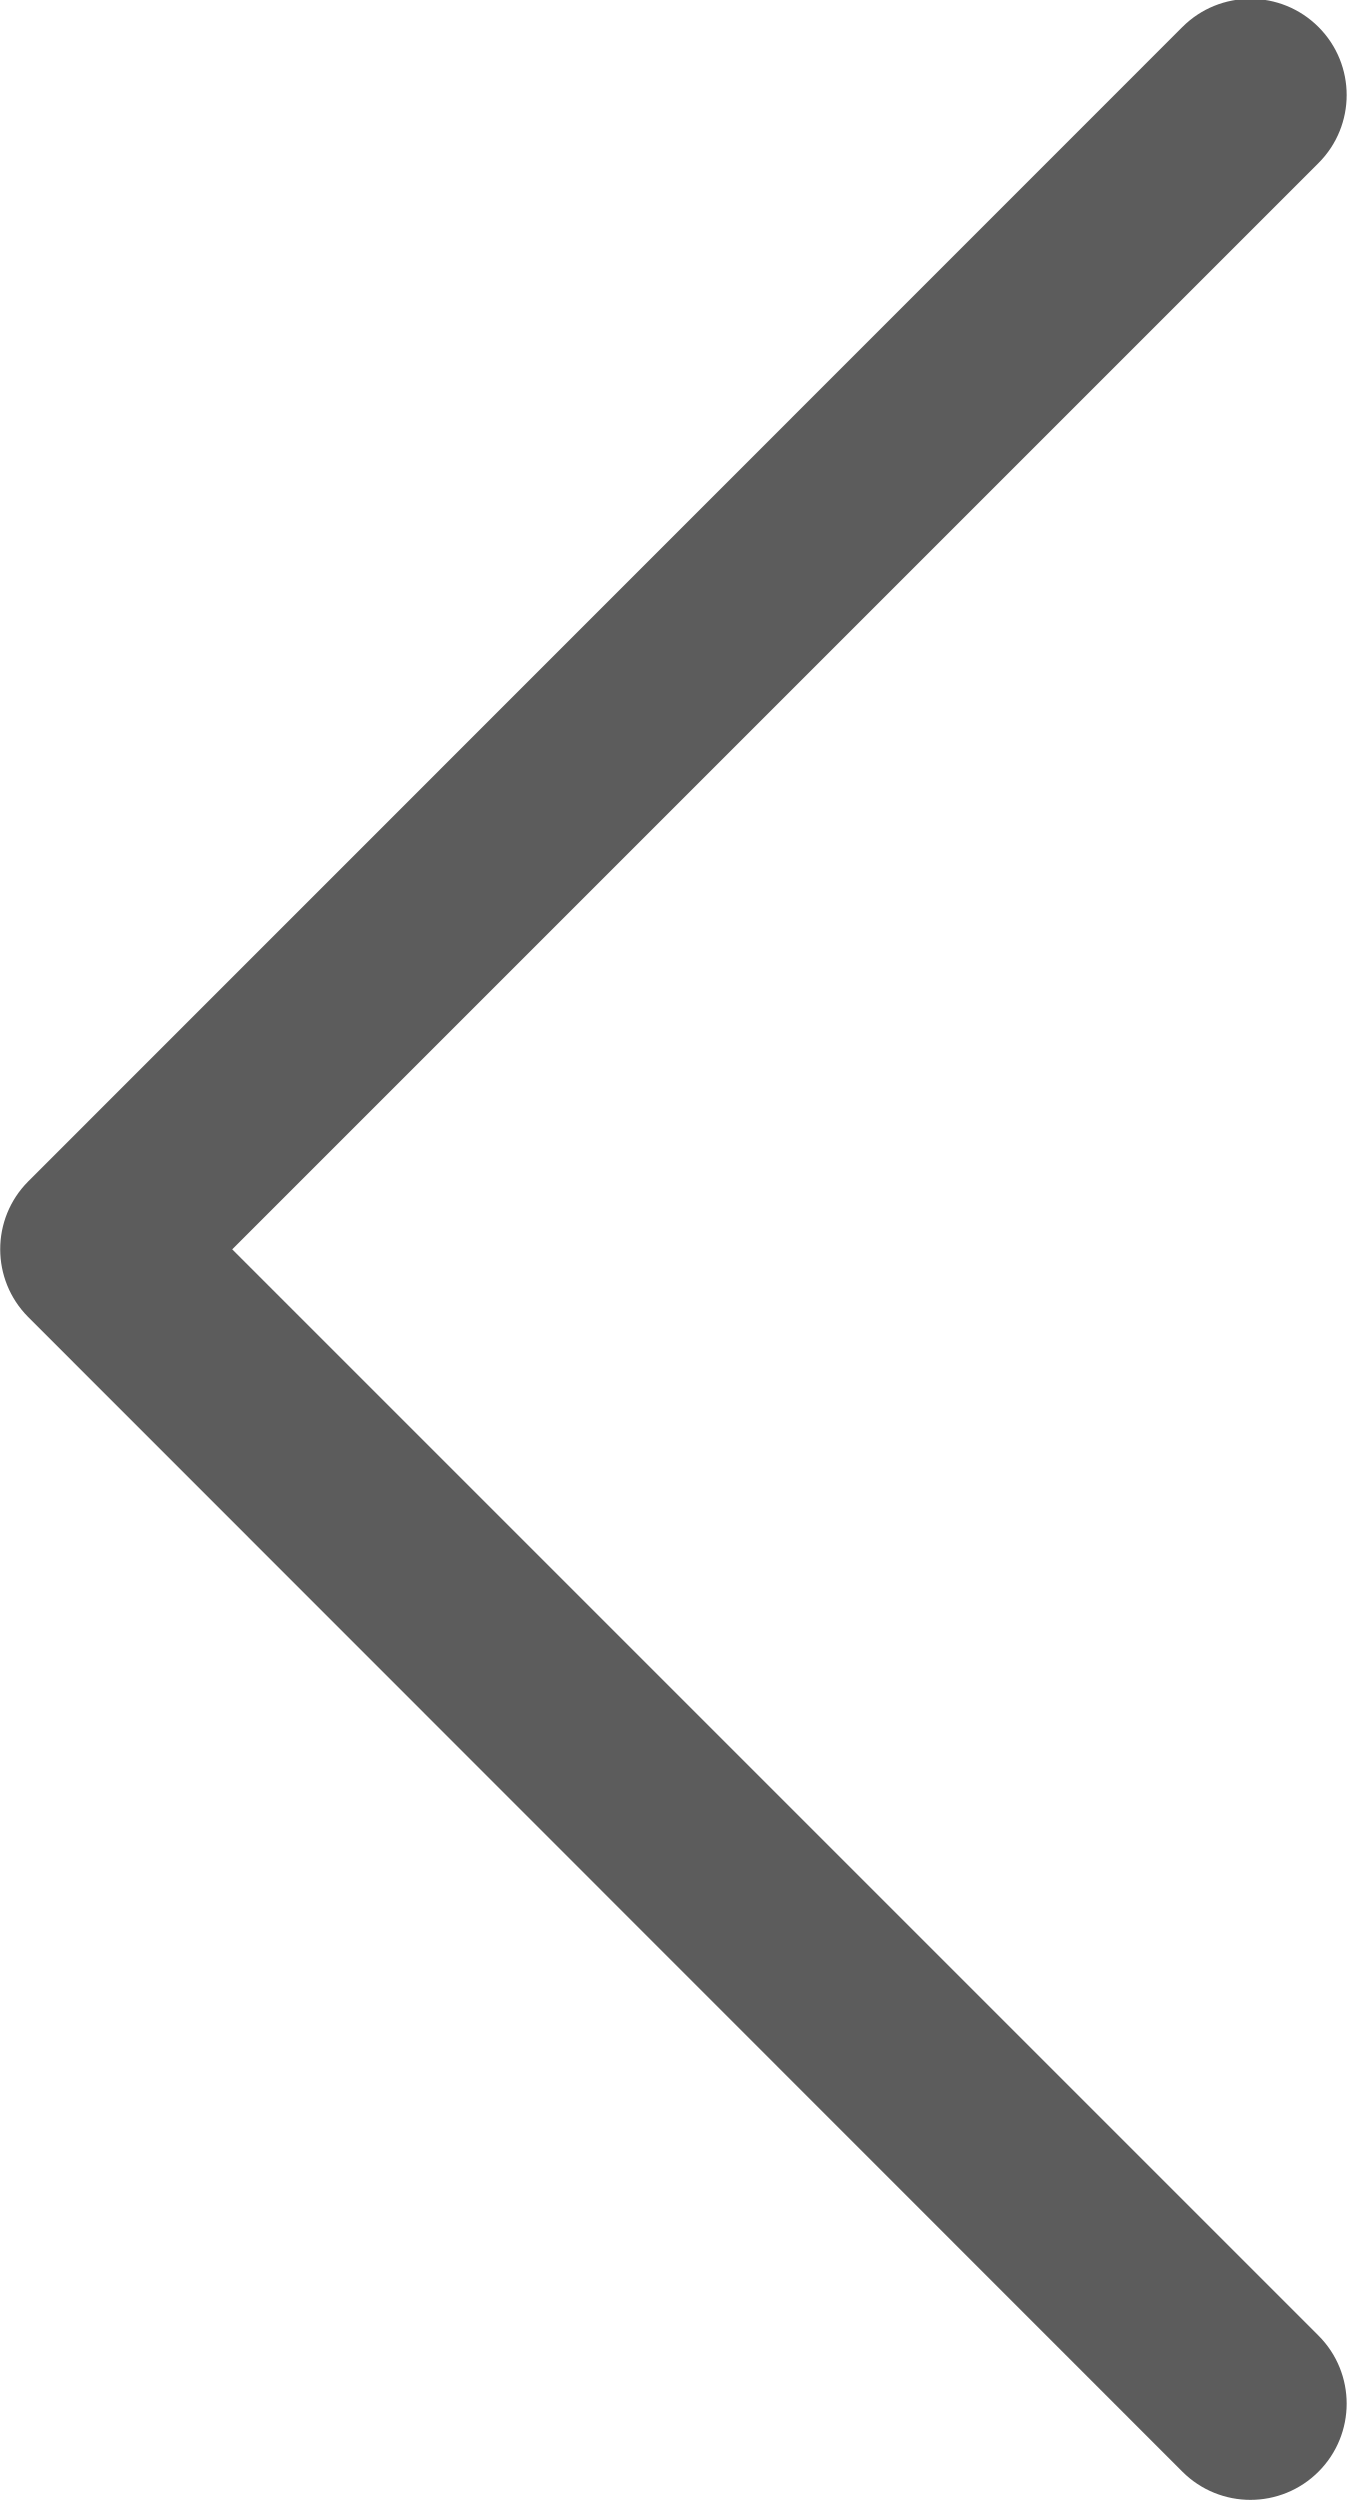
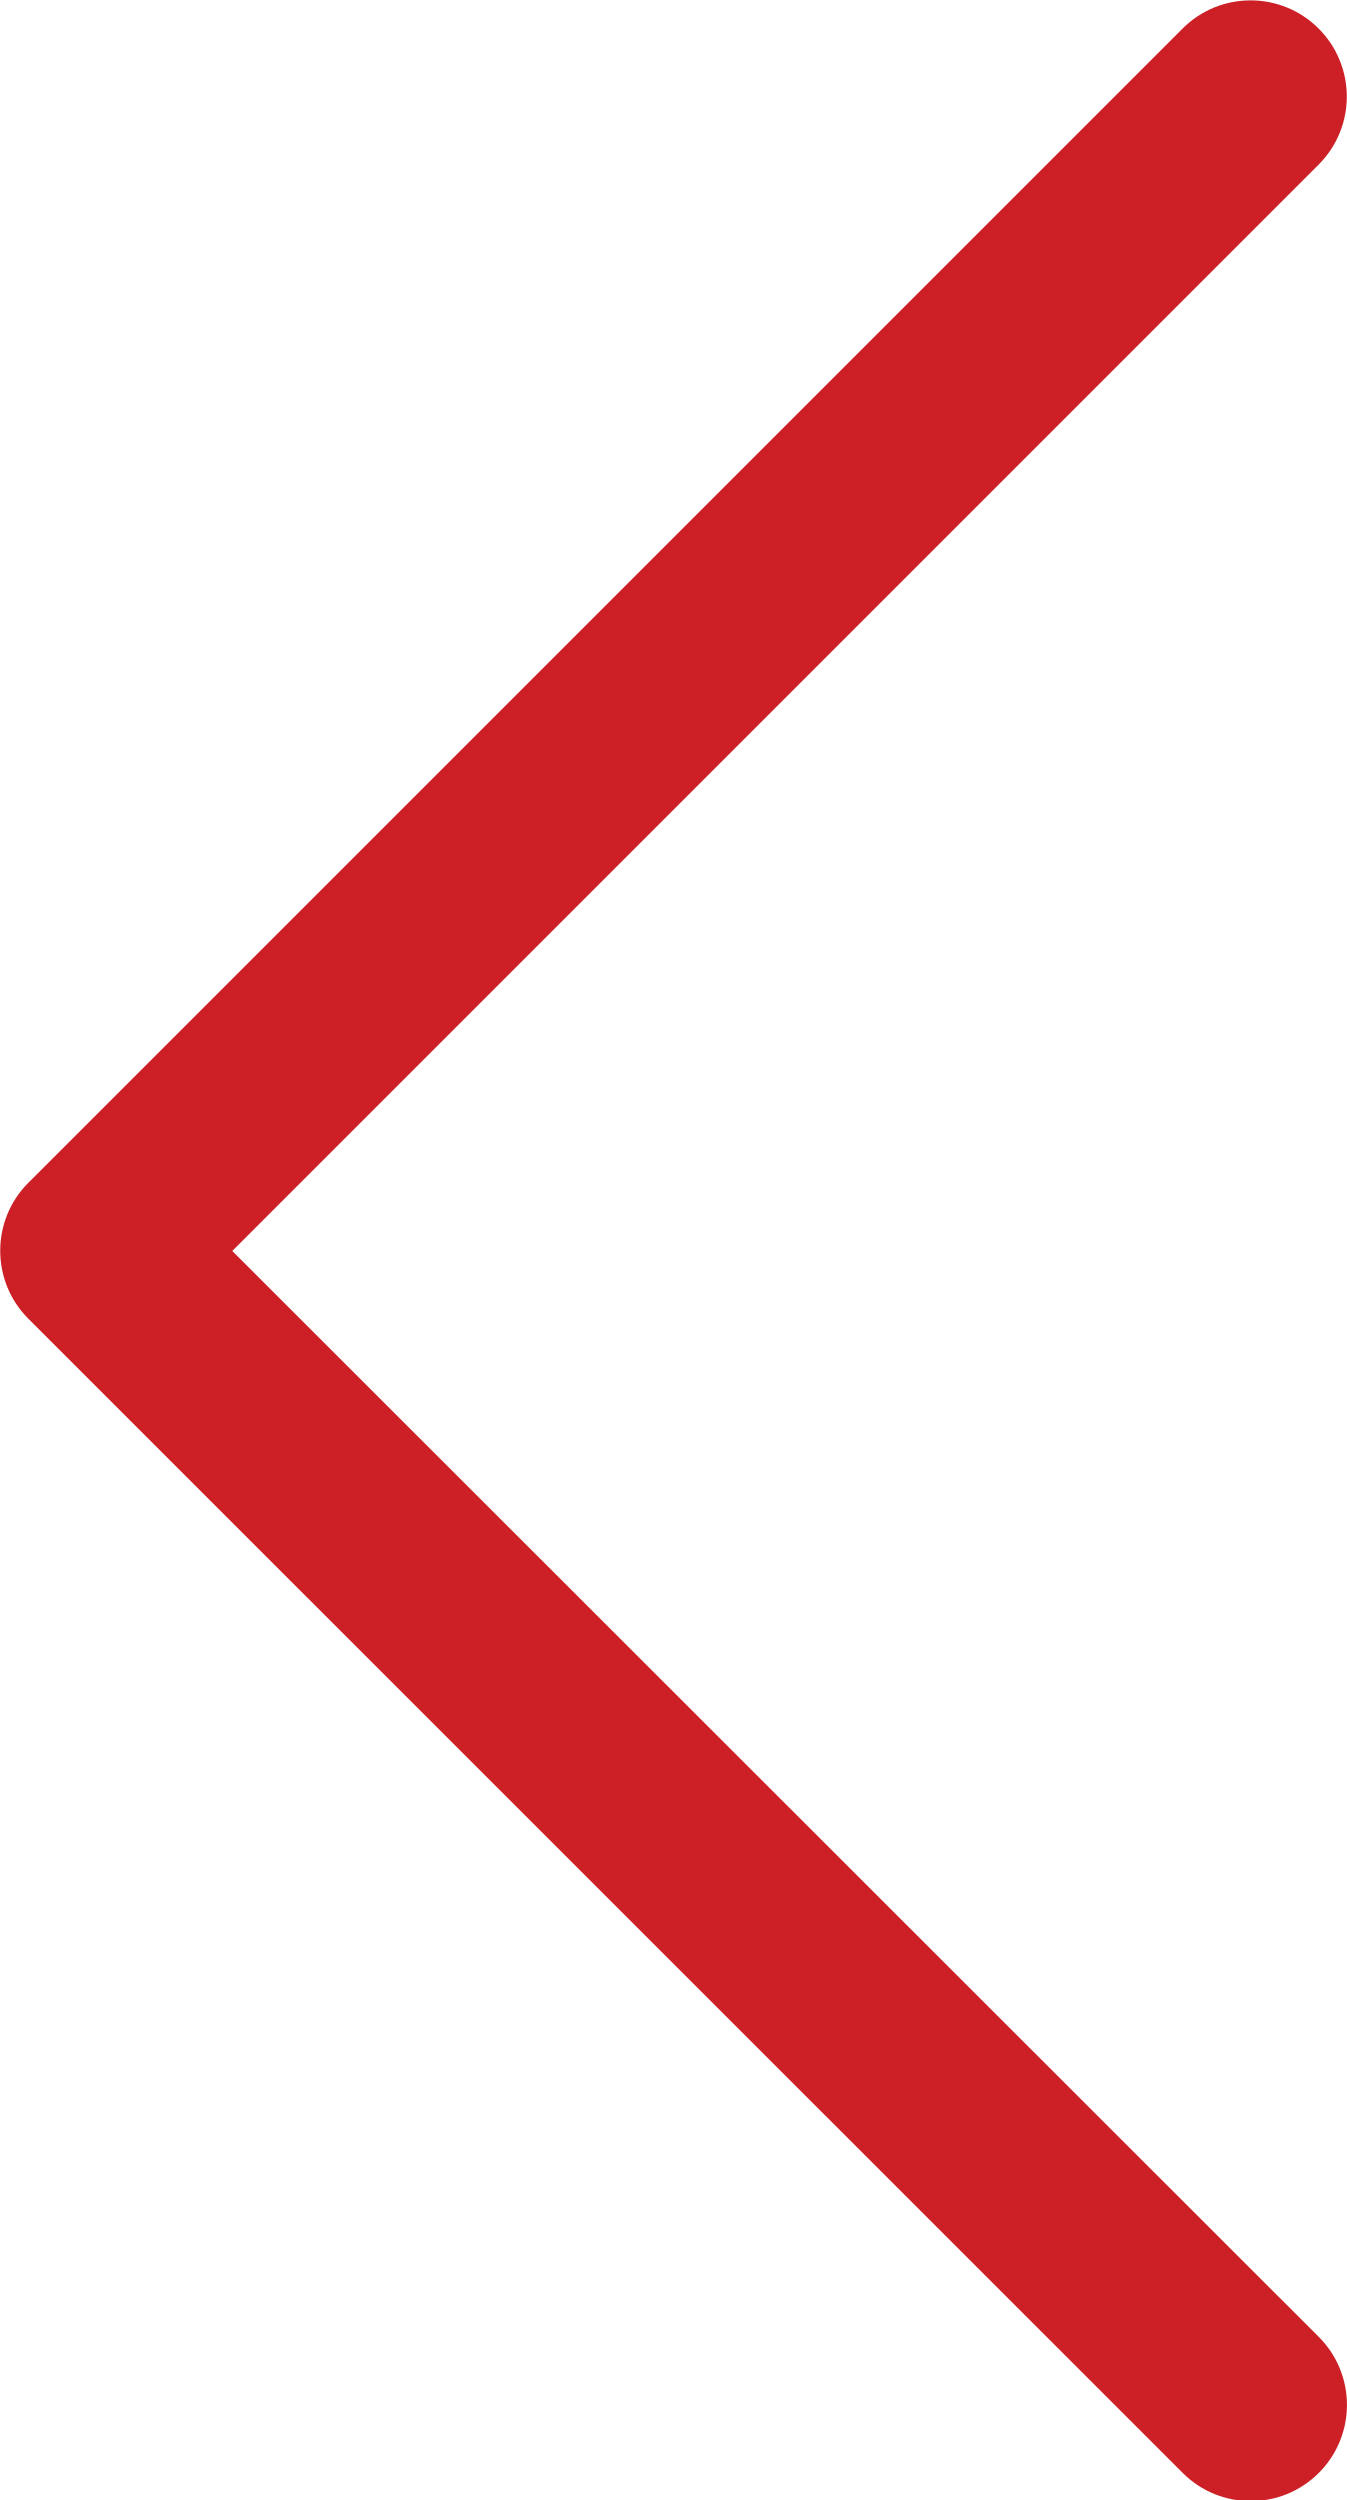
- <svg xmlns="http://www.w3.org/2000/svg" width="6.136" height="11.39" viewBox="0 0 6.136 11.39">
-   <g id="next" transform="translate(0)" opacity="0.8">
-     <g id="Group_74" data-name="Group 74" transform="translate(0 0)">
-       <path id="Path_56" data-name="Path 56" d="M102.425,5.383,107.684.123a.438.438,0,0,1,.62.62l-4.949,4.949,4.949,4.949a.438.438,0,1,1-.62.62L102.425,6A.438.438,0,0,1,102.425,5.383Z" transform="translate(-102.297 0)" fill="#333" />
+ <svg xmlns="http://www.w3.org/2000/svg" width="9.057" height="16.813" viewBox="0 0 9.057 16.813">
+   <g id="next" transform="translate(111.354 16.813) rotate(180)">
+     <g id="Group_74" data-name="Group 74" transform="translate(102.297 0)">
+       <path id="Path_56" data-name="Path 56" d="M111.165,7.946,103.4.182a.647.647,0,0,0-.915.915L109.792,8.4l-7.306,7.306a.647.647,0,0,0,.915.915l7.764-7.764A.647.647,0,0,0,111.165,7.946Z" transform="translate(-102.297 0)" fill="#cc2026" />
    </g>
  </g>
</svg>
